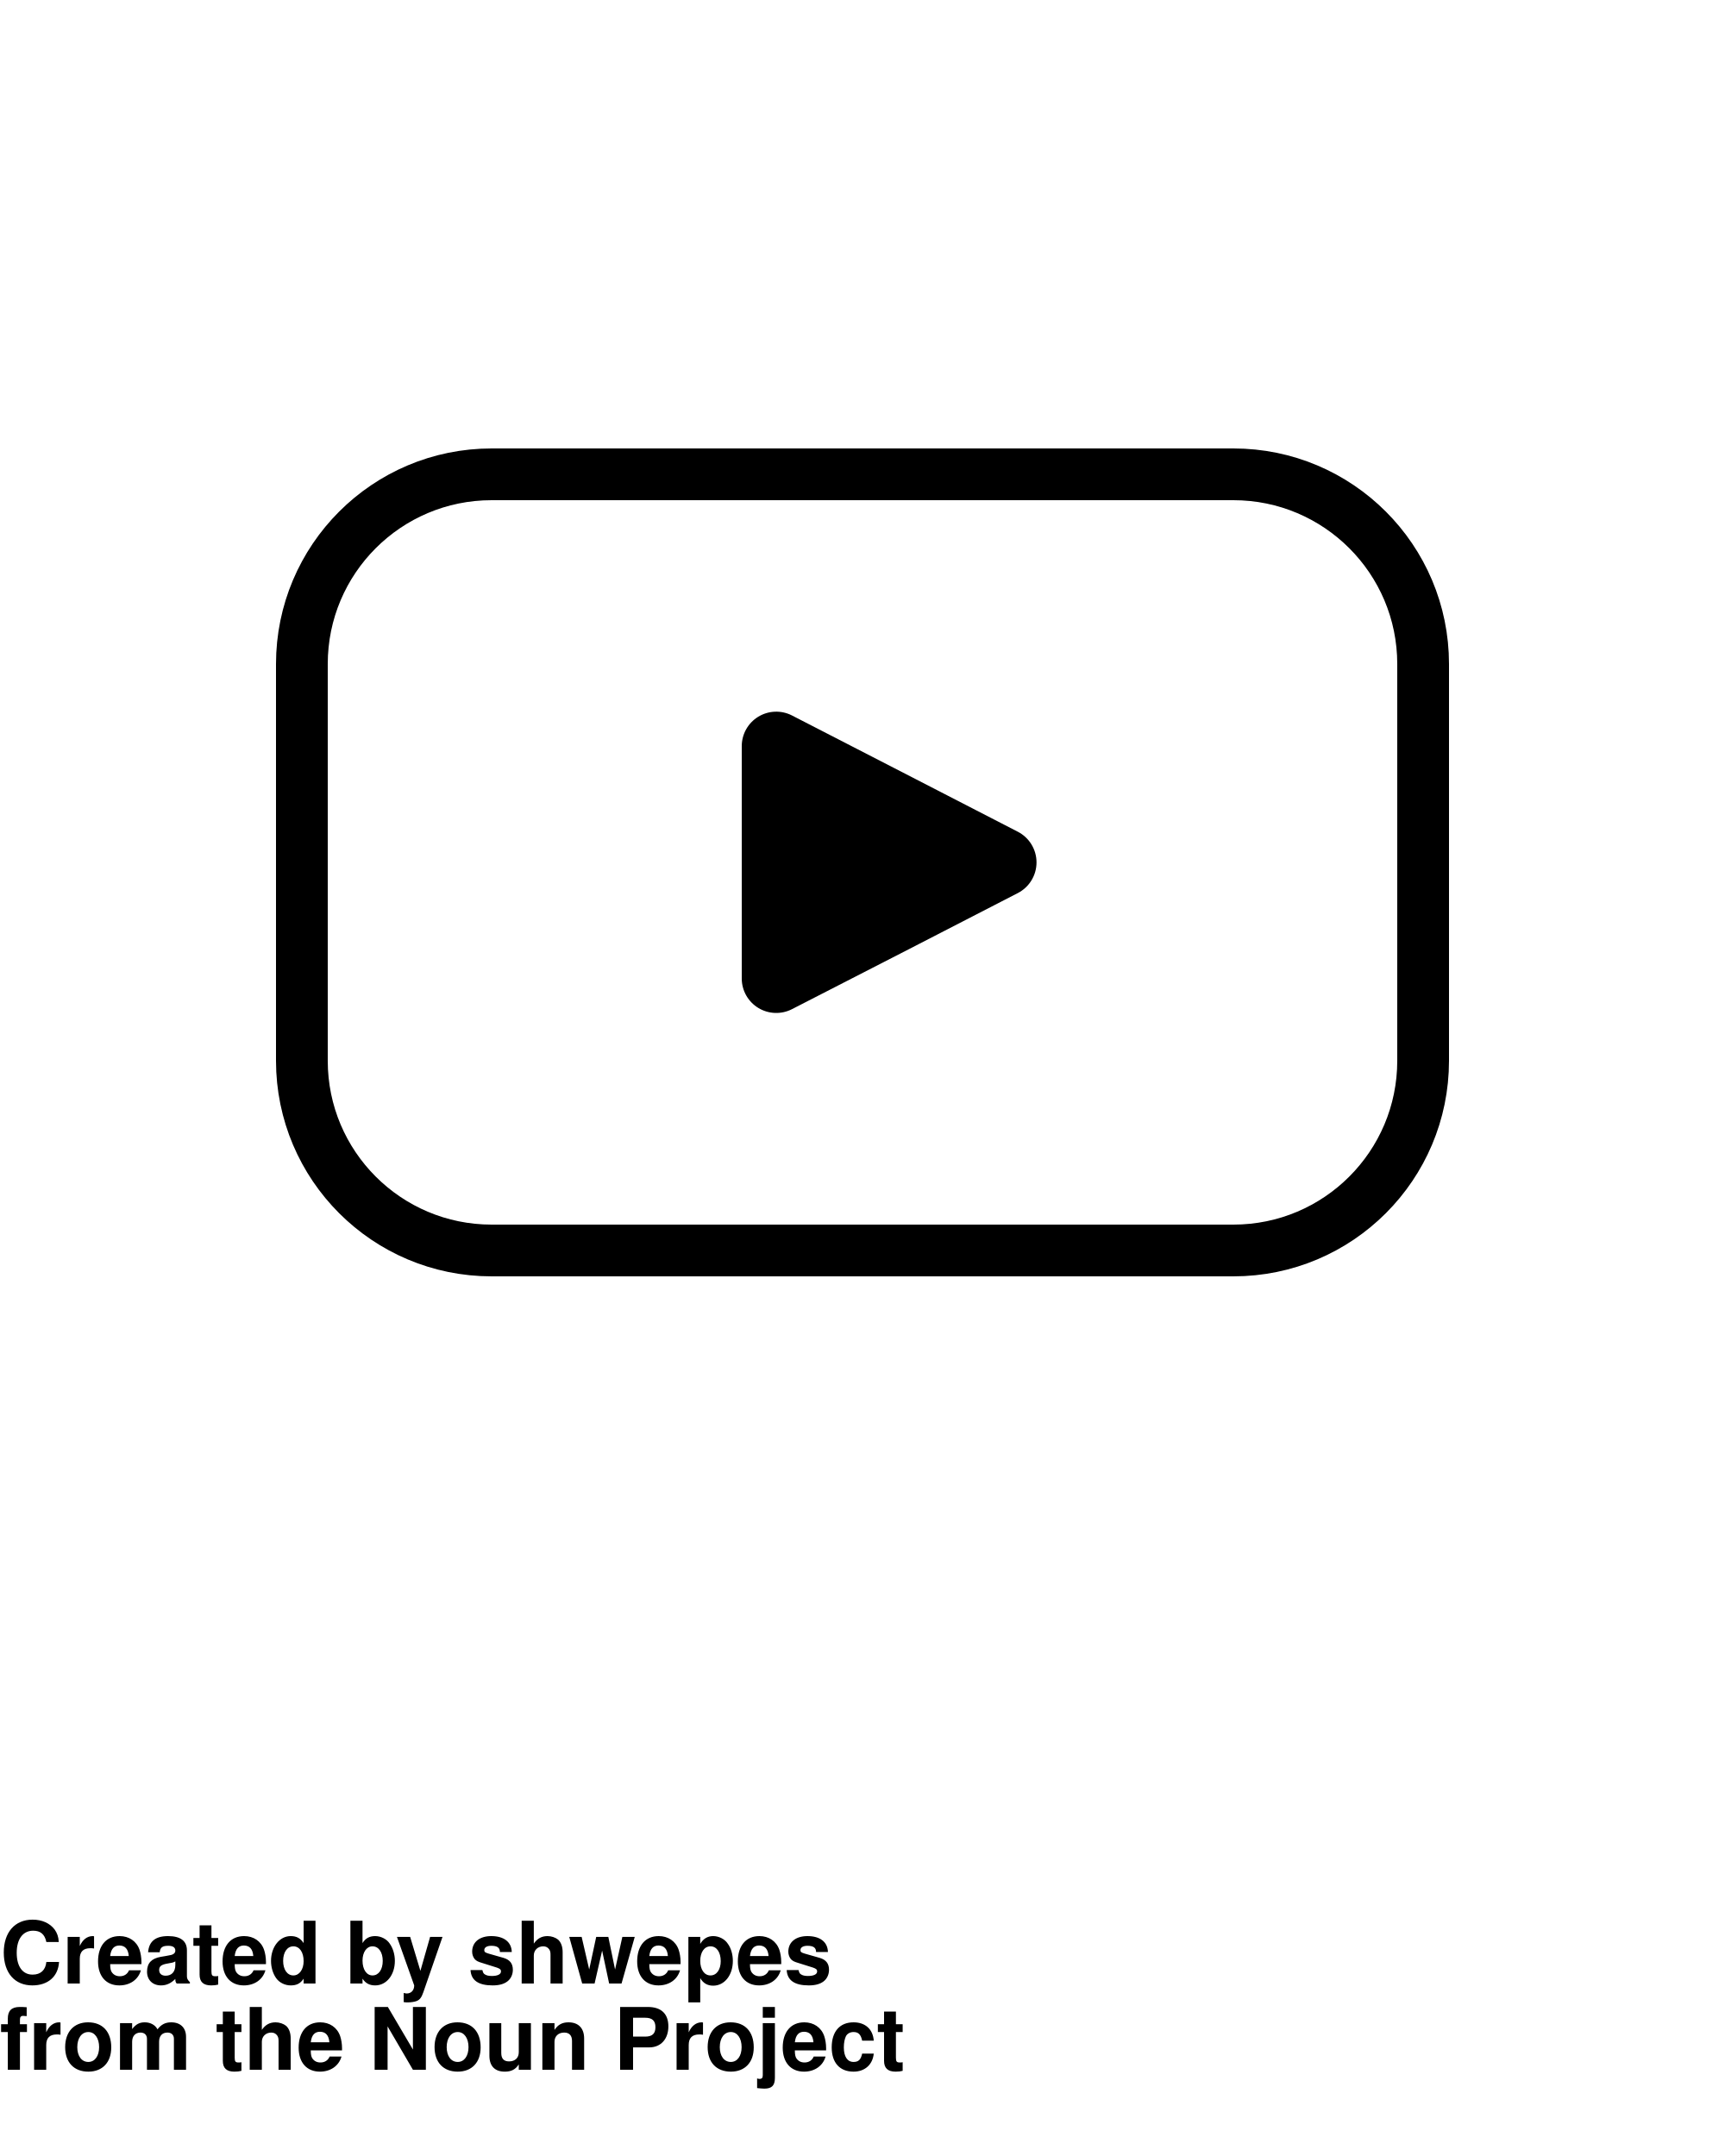
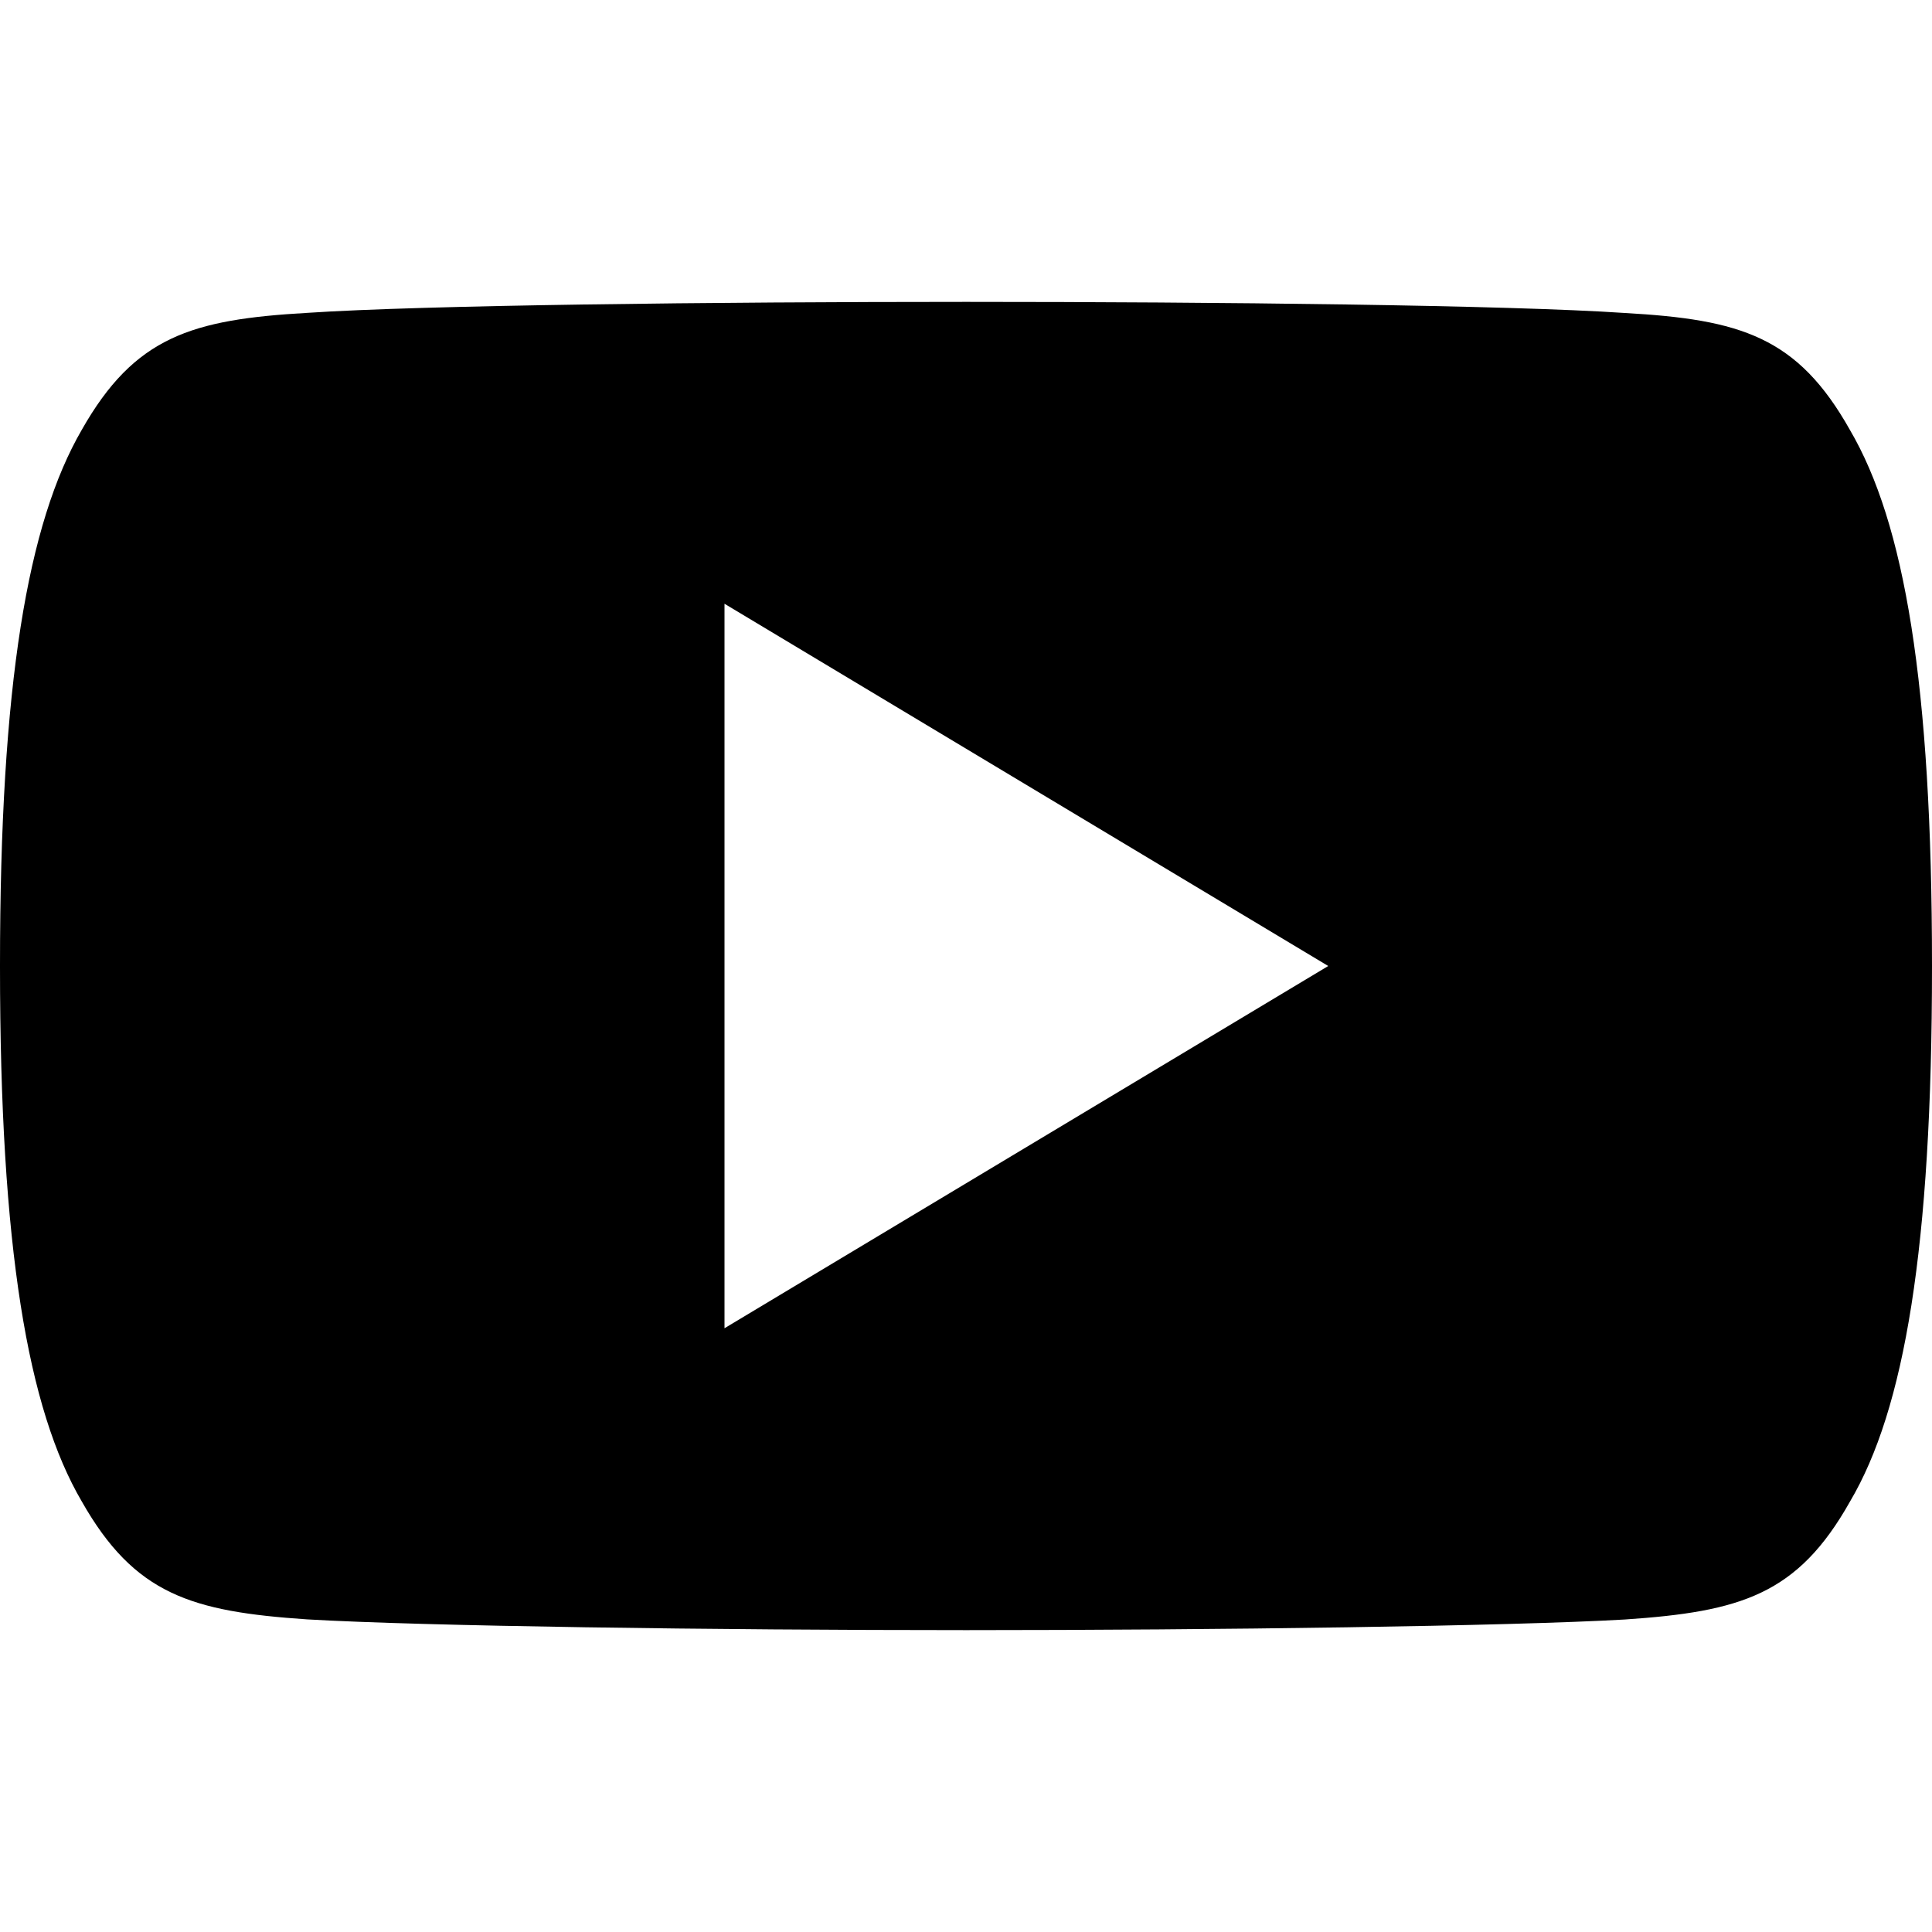
- <svg xmlns="http://www.w3.org/2000/svg" data-name="Layer 1" viewBox="0 0 100 125" x="0px" y="0px">
-   <defs>
-     <style>.cls-1{fill:none;stroke:#000;stroke-linecap:round;stroke-linejoin:round;stroke-width:3px;}</style>
-   </defs>
-   <rect class="cls-1" x="17.5" y="27.5" width="65" height="45" rx="11" ry="11" />
-   <path d="M59,48.22a2,2,0,0,1,0,3.56L52.75,55l-6.84,3.51A2,2,0,0,1,43,56.74V43.26a2,2,0,0,1,2.91-1.78L52.75,45Z" />
-   <text x="0" y="115" fill="#000000" font-size="5px" font-weight="bold" font-family="'Helvetica Neue', Helvetica, Arial-Unicode, Arial, Sans-serif">Created by shwepes</text>
-   <text x="0" y="120" fill="#000000" font-size="5px" font-weight="bold" font-family="'Helvetica Neue', Helvetica, Arial-Unicode, Arial, Sans-serif">from the Noun Project</text>
+ <svg xmlns="http://www.w3.org/2000/svg" version="1.1" id="Capa_1" x="0px" y="0px" viewBox="0 0 512 512" style="enable-background:new 0 0 512 512;" xml:space="preserve">
+   <g>
+     <g>
+       <path d="M490.24,113.92c-13.888-24.704-28.96-29.248-59.648-30.976C399.936,80.864,322.848,80,256.064,80    c-66.912,0-144.032,0.864-174.656,2.912c-30.624,1.76-45.728,6.272-59.744,31.008C7.36,138.592,0,181.088,0,255.904    C0,255.968,0,256,0,256c0,0.064,0,0.096,0,0.096v0.064c0,74.496,7.36,117.312,21.664,141.728    c14.016,24.704,29.088,29.184,59.712,31.264C112.032,430.944,189.152,432,256.064,432c66.784,0,143.872-1.056,174.56-2.816    c30.688-2.08,45.76-6.56,59.648-31.264C504.704,373.504,512,330.688,512,256.192c0,0,0-0.096,0-0.16c0,0,0-0.064,0-0.096    C512,181.088,504.704,138.592,490.24,113.92z M192,352V160l160,96L192,352z" />
+     </g>
+   </g>
+   <g>
+ </g>
+   <g>
+ </g>
+   <g>
+ </g>
+   <g>
+ </g>
+   <g>
+ </g>
+   <g>
+ </g>
+   <g>
+ </g>
+   <g>
+ </g>
+   <g>
+ </g>
+   <g>
+ </g>
+   <g>
+ </g>
+   <g>
+ </g>
+   <g>
+ </g>
+   <g>
+ </g>
+   <g>
+ </g>
</svg>
